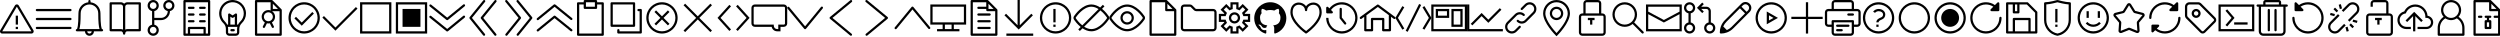
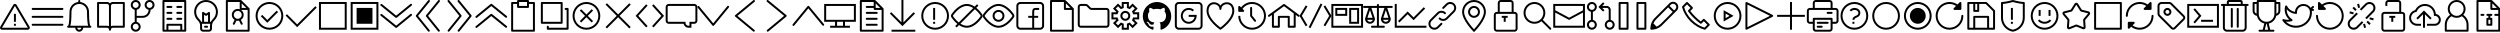
<svg xmlns="http://www.w3.org/2000/svg">
  <view id="alert" viewBox="0 0 80 80">
</view>
  <g transform="translate(0,0)">
    <path d="M74.618 67.553L41.9 12.266a4.891 4.891 0 00-4.245-2.421 4.891 4.891 0 00-4.246 2.42L.691 67.555a4.88 4.88 0 00-.04 4.956A4.88 4.88 0 004.937 75h65.435a4.88 4.88 0 004.286-2.49 4.882 4.882 0 00-.04-4.957zM37.714 14.81h-.007l-2.146-1.27 2.153 1.27zM5.054 70l32.601-55.09L70.255 70H5.055zm30.101-35h5v20h-5V35zm0 25h5v5h-5v-5z" />
  </g>
  <view id="bars" viewBox="80 0 80 80">
</view>
  <g transform="translate(80,0)">
    <path d="M77.5 25h-75a2.5 2.5 0 110-5h75a2.5 2.5 0 110 5zM80 42.5a2.5 2.5 0 00-2.5-2.5h-75a2.5 2.5 0 100 5h75a2.5 2.5 0 002.5-2.5zm0 20a2.5 2.5 0 00-2.5-2.5h-75a2.5 2.5 0 100 5h75a2.5 2.5 0 002.5-2.5z" />
  </g>
  <view id="bell" viewBox="160 0 80 80">
</view>
  <g transform="translate(160,0)">
    <path d="M68.063 65h-.124c-.72-1.014-3.284-6.647-3.338-35.457-.024-12.69-9.73-23.16-22.101-24.417V2.5a2.5 2.5 0 10-5 0v2.626C25.128 6.382 15.423 16.853 15.399 29.543 15.345 58.353 12.782 63.986 12.06 65h-.124a2.5 2.5 0 000 5H30c0 5.514 4.486 10 10 10s10-4.486 10-10h18.063a2.5 2.5 0 000-5zM40 75c-2.757 0-5-2.243-5-5h10c0 2.757-2.243 5-5 5zM17.473 65c1.69-5.1 2.888-15.283 2.926-35.447C20.419 18.77 29.213 10 40 10s19.58 8.771 19.601 19.553C59.64 49.717 60.837 59.899 62.527 65H17.473z" />
  </g>
  <view id="book" viewBox="240 0 80 80">
</view>
  <g transform="translate(240,0)">
    <path d="M72.5 5H45c-2.988 0-5.666 1.324-7.5 3.408C35.666 6.324 32.988 5 30 5H7.5A2.5 2.5 0 005 7.5v60A2.5 2.5 0 007.5 70H30c4.562 0 4.98 3.834 5 5.016v.012c.001.098.02.19.032.286.009.069.009.14.023.207.02.092.054.177.083.265.023.067.037.137.065.201.033.077.08.147.12.22.038.067.068.138.112.202.041.06.094.112.14.17.055.065.104.136.165.196.046.045.1.08.149.122.072.062.141.128.22.18.053.036.113.06.168.091.084.048.165.1.255.138.077.032.16.05.24.074.076.023.148.054.227.07a2.51 2.51 0 001.004 0c.047-.01.09-.03.136-.043.113-.03.227-.058.333-.103.05-.021.093-.052.141-.076.096-.049.194-.094.283-.154.055-.037.103-.086.155-.127.072-.058.148-.111.214-.177.054-.053.096-.116.145-.175.054-.064.113-.124.16-.193.044-.065.075-.137.112-.206.04-.072.086-.141.119-.218.031-.073.048-.153.072-.23.025-.079.057-.155.074-.237.016-.076.017-.157.025-.235.01-.087.027-.171.028-.26.02-1.182.437-5.016 5-5.016h27.5a2.5 2.5 0 002.5-2.5v-60A2.5 2.5 0 0072.5 5zM30 65H10V10h20c2.757 0 5 2.243 5 5v51.173C33.653 65.444 32.001 65 30 65zm40 0H45c-2.001 0-3.653.444-5 1.173V15c0-2.757 2.243-5 5-5h25v55z" />
  </g>
  <view id="branch" viewBox="320 0 80 80">
</view>
  <g transform="translate(320,0)">
    <path d="M70 12.5C70 5.607 64.393 0 57.5 0S45 5.607 45 12.5c0 6.037 4.301 11.087 10 12.248V25c0 8.271-6.729 15-15 15H25V24.748c5.699-1.161 10-6.211 10-12.248C35 5.607 29.393 0 22.5 0S10 5.607 10 12.5c0 6.037 4.301 11.087 10 12.248v30.504c-5.699 1.161-10 6.211-10 12.248C10 74.393 15.607 80 22.5 80S35 74.393 35 67.5c0-6.037-4.301-11.087-10-12.248V45h15c11.028 0 20-8.972 20-20v-.252c5.699-1.161 10-6.211 10-12.248zm-55 0C15 8.364 18.364 5 22.5 5S30 8.364 30 12.5 26.636 20 22.5 20 15 16.636 15 12.5zm15 55c0 4.136-3.364 7.5-7.5 7.5S15 71.636 15 67.5s3.364-7.5 7.5-7.5 7.5 3.364 7.5 7.5zM57.5 20c-4.136 0-7.5-3.364-7.5-7.5S53.364 5 57.5 5 65 8.364 65 12.5 61.636 20 57.5 20z" />
  </g>
  <view id="building" viewBox="400 0 80 80">
</view>
  <g transform="translate(400,0)">
    <path d="M67.5 0h-55A2.5 2.5 0 0010 2.5v75a2.5 2.5 0 002.5 2.5h55a2.5 2.5 0 002.5-2.5v-75A2.5 2.5 0 0067.5 0zM25 75V65h30v10H25zm40 0h-5V62.5a2.5 2.5 0 00-2.5-2.5h-35a2.5 2.5 0 00-2.5 2.5V75h-5V5h50v70zM45 47.5a2.5 2.5 0 012.5-2.5h10a2.5 2.5 0 110 5h-10a2.5 2.5 0 01-2.5-2.5zm-25 0a2.5 2.5 0 012.5-2.5h10a2.5 2.5 0 110 5h-10a2.5 2.5 0 01-2.5-2.5zm25-15a2.5 2.5 0 012.5-2.5h10a2.5 2.5 0 110 5h-10a2.5 2.5 0 01-2.5-2.5zm-25 0a2.5 2.5 0 012.5-2.5h10a2.5 2.5 0 110 5h-10a2.5 2.5 0 01-2.5-2.5zm25-15a2.5 2.5 0 012.5-2.5h10a2.5 2.5 0 110 5h-10a2.5 2.5 0 01-2.5-2.5zm-25 0a2.5 2.5 0 012.5-2.5h10a2.5 2.5 0 110 5h-10a2.5 2.5 0 01-2.5-2.5z" />
  </g>
  <view id="bulb" viewBox="480 0 80 80">
</view>
  <g transform="translate(480,0)">
    <path d="M60.006 7.645C53.659 1.963 45.13-.761 36.586.189 22.569 1.74 11.444 13.071 10.135 27.132c-.862 9.246 2.482 18.206 9.173 24.58C22.979 55.21 25 59.757 25 64.515V72.5c0 4.136 3.364 7.5 7.5 7.5h15c4.136 0 7.5-3.364 7.5-7.5v-7.522c0-5.006 2.049-9.817 5.621-13.198C66.67 46.056 70 38.32 70 30c0-8.52-3.643-16.668-9.994-22.355zM50 72.5c0 1.379-1.121 2.5-2.5 2.5h-15a2.502 2.502 0 01-2.5-2.5v-7.986c0-1.53-.16-3.04-.472-4.514h21.014A23.363 23.363 0 0050 64.978V72.5zM45 55H35V37.17l3.613 2.41c.84.56 1.934.56 2.774 0L45 37.17V55zm12.184-6.85A22.839 22.839 0 0052.242 55H50V32.5a2.5 2.5 0 00-3.887-2.08L40 34.495l-6.113-4.075A2.5 2.5 0 0030 32.5V55h-2.186c-1.215-2.524-2.912-4.863-5.058-6.907-5.576-5.314-8.361-12.784-7.644-20.498C16.203 15.887 25.466 6.45 37.138 5.158c.97-.107 1.936-.16 2.893-.16 6.171 0 11.994 2.212 16.64 6.371A25.043 25.043 0 0165 30c0 6.933-2.775 13.379-7.816 18.15zM45 67.5a2.5 2.5 0 01-2.5 2.5h-5a2.5 2.5 0 110-5h5a2.5 2.5 0 012.5 2.5z" />
  </g>
  <view id="certificate" viewBox="560 0 80 80">
</view>
  <g transform="translate(560,0)">
    <path d="M69.735 21.404a2.451 2.451 0 00-.075-.142 2.485 2.485 0 00-.392-.53l-20-20a2.48 2.48 0 00-.53-.392 2.488 2.488 0 00-.747-.292h-.007A2.498 2.498 0 0047.5 0h-35A2.5 2.5 0 0010 2.5v75a2.5 2.5 0 002.5 2.5h55a2.5 2.5 0 002.5-2.5v-55c0-.385-.098-.756-.265-1.096zM40 47.5c-5.514 0-10-4.486-10-10s4.486-10 10-10 10 4.486 10 10-4.486 10-10 10zM50 8.536l5.732 5.732L61.464 20H50V8.536zM15 75V5h30v17.5c0 .334.068.652.187.944-1.619-.6-3.362-.944-5.187-.944-8.271 0-15 6.729-15 15 0 5.368 2.843 10.072 7.093 12.723l-4.33 8.659a2.5 2.5 0 004.473 2.236l4.494-8.988c1.054.236 2.146.37 3.27.37s2.216-.134 3.27-.37l4.494 8.988a2.5 2.5 0 004.472-2.236l-4.33-8.659C52.158 47.572 55 42.868 55 37.5c0-5.214-2.677-9.811-6.726-12.5H65v50H15z" />
  </g>
  <view id="check-circle" viewBox="640 0 80 80">
</view>
  <g transform="translate(640,0)">
    <path d="M61.768 30.365L34.634 57.5 18.232 41.097l3.536-3.535 12.866 12.866L58.232 26.83l3.536 3.535zM75 40c0 19.299-15.701 35-35 35S5 59.299 5 40 20.701 5 40 5s35 15.701 35 35zm-5 0c0-16.542-13.458-30-30-30S10 23.458 10 40s13.458 30 30 30 30-13.458 30-30z" />
  </g>
  <view id="check" viewBox="720 0 80 80">
</view>
  <g transform="translate(720,0)">
    <path d="M29.94 68.597L.731 39.389l3.536-3.535 25.671 25.671 45.793-45.793 3.536 3.536z" />
  </g>
  <view id="checkbox-off" viewBox="800 0 80 80">
</view>
  <g transform="translate(800,0)">
    <path d="M75 75H5V5h70v70zm-65-5h60V10H10v60z" />
  </g>
  <view id="checkbox-on" viewBox="880 0 80 80">
</view>
  <g transform="translate(880,0)">
    <path d="M5 5v70h70V5H5zm65 65H10V10h60v60zM60 60H20V20h40v40z" />
  </g>
  <view id="chevron-down" viewBox="960 0 80 80">
</view>
  <g transform="translate(960,0)">
    <path d="M-.152 12.354A2.5 2.5 0 013.92 10.41l35.905 29.02 35.944-29.322a2.499 2.499 0 113.16 3.874L41.411 44.588a2.499 2.499 0 01-3.151.007L.777 14.3a2.495 2.495 0 01-.929-1.945zm.929 27.248L38.26 69.898c.92.744 2.235.74 3.151-.007l37.517-30.606a2.499 2.499 0 10-3.16-3.874L39.824 64.734 3.92 35.714a2.5 2.5 0 10-3.143 3.888z" />
  </g>
  <view id="chevron-left" viewBox="1040 0 80 80">
</view>
  <g transform="translate(1040,0)">
    <path d="M65.549 79.071L35.253 41.588a2.499 2.499 0 01.007-3.151L65.866.92a2.499 2.499 0 113.874 3.16L40.417 40.024l29.02 35.905a2.5 2.5 0 11-3.888 3.142zM42.192 80a2.5 2.5 0 001.943-4.071l-29.02-35.905L44.437 4.08A2.499 2.499 0 1040.563.92L9.957 38.437a2.499 2.499 0 00-.007 3.151l30.297 37.483a2.495 2.495 0 001.945.929z" />
  </g>
  <view id="chevron-right" viewBox="1120 0 80 80">
</view>
  <g transform="translate(1120,0)">
    <path d="M12.203 80a2.5 2.5 0 01-1.943-4.071l29.02-35.905L9.958 4.08A2.499 2.499 0 1113.832.92l30.605 37.517c.748.917.751 2.231.007 3.151L14.148 79.071a2.495 2.495 0 01-1.945.929zm27.248-.929l30.296-37.483c.744-.92.74-2.234-.007-3.151L39.134.92a2.499 2.499 0 10-3.874 3.16l29.323 35.944L35.562 75.93a2.5 2.5 0 103.889 3.142z" />
  </g>
  <view id="chevron-up" viewBox="1200 0 80 80">
</view>
  <g transform="translate(1200,0)">
    <path d="M79.849 67.646a2.5 2.5 0 01-4.071 1.943l-35.905-29.02L3.93 69.89a2.499 2.499 0 11-3.16-3.874L38.286 35.41a2.499 2.499 0 013.151-.007L78.92 65.7c.612.494.929 1.217.929 1.946zm-.929-27.248L41.437 10.1a2.499 2.499 0 00-3.151.007L.769 40.714a2.499 2.499 0 103.16 3.874l35.944-29.322 35.905 29.02a2.5 2.5 0 103.142-3.888z" />
  </g>
  <view id="clipboard" viewBox="1280 0 80 80">
</view>
  <g transform="translate(1280,0)">
    <path d="M67.5 5H55V2.5A2.5 2.5 0 0052.5 0h-25A2.5 2.5 0 0025 2.5V5H12.5A2.5 2.5 0 0010 7.5v70a2.5 2.5 0 002.5 2.5h55a2.5 2.5 0 002.5-2.5v-70A2.5 2.5 0 0067.5 5zM30 5h20v10H30V5zm35 70H15V10h10v7.5a2.5 2.5 0 002.5 2.5h25a2.5 2.5 0 002.5-2.5V10h10v65z" />
  </g>
  <view id="clone" viewBox="1360 0 80 80">
</view>
  <g transform="translate(1360,0)">
    <path d="M60 57.5v-50A2.5 2.5 0 0057.5 5h-50A2.5 2.5 0 005 7.5v50A2.5 2.5 0 007.5 60h50a2.5 2.5 0 002.5-2.5zM55 55H10V10h45v45zm20-32.5v50a2.5 2.5 0 01-2.5 2.5h-50a2.5 2.5 0 01-2.5-2.5v-5a2.5 2.5 0 115 0V70h45V25h-2.5a2.5 2.5 0 110-5h5a2.5 2.5 0 012.5 2.5z" />
  </g>
  <view id="close-circle" viewBox="1440 0 80 80">
</view>
  <g transform="translate(1440,0)">
    <path d="M56.768 26.768L43.535 40l13.233 13.232-3.536 3.536L40 43.535 26.768 56.768l-3.536-3.536L36.465 40 23.232 26.768l3.536-3.536L40 36.465l13.232-13.233 3.536 3.536zM75 40c0 19.299-15.701 35-35 35S5 59.299 5 40 20.701 5 40 5s35 15.701 35 35zm-5 0c0-16.542-13.458-30-30-30S10 23.458 10 40s13.458 30 30 30 30-13.458 30-30z" />
  </g>
  <view id="close" viewBox="1520 0 80 80">
</view>
  <g transform="translate(1520,0)">
    <path d="M71.768 11.768l-3.536-3.536L40 36.465 11.768 8.232l-3.536 3.536L36.465 40 8.232 68.232l3.536 3.536L40 43.535l28.232 28.233 3.536-3.536L43.535 40z" />
  </g>
  <view id="code" viewBox="1600 0 80 80">
</view>
  <g transform="translate(1600,0)">
    <path d="M30.65 69.182L4.122 40 30.65 10.818l3.7 3.364L10.878 40 34.35 65.818l-3.7 3.364zM75.878 40L49.35 10.818l-3.7 3.364L69.122 40 45.65 65.818l3.7 3.364L75.878 40z" />
  </g>
  <view id="comment" viewBox="1680 0 80 80">
</view>
  <g transform="translate(1680,0)">
    <path d="M65 70h-7.5c-6.037 0-11.087-4.302-12.249-10H7.5C3.364 60 0 56.636 0 52.5v-35C0 13.364 3.364 10 7.5 10h65c4.136 0 7.5 3.364 7.5 7.5v35c0 4.136-3.364 7.5-7.5 7.5H65v10zM7.5 15A2.503 2.503 0 005 17.5v35C5 53.879 6.122 55 7.5 55H50v2.5c0 4.136 3.364 7.5 7.5 7.5H60V55h12.5c1.378 0 2.5-1.121 2.5-2.5v-35c0-1.379-1.122-2.5-2.5-2.5h-65z" />
  </g>
  <view id="dart-down" viewBox="1760 0 80 80">
</view>
  <g transform="translate(1760,0)">
    <path d="M0 17.508a2.5 2.5 0 014.426-1.595l35.551 42.962L75.57 15.609a2.5 2.5 0 013.862 3.177L41.914 64.39a2.5 2.5 0 01-3.857.005L.574 19.1A2.49 2.49 0 010 17.508z" />
  </g>
  <view id="dart-left" viewBox="1840 0 80 80">
</view>
  <g transform="translate(1840,0)">
    <path d="M62.492 80a2.5 2.5 0 001.595-4.426L21.126 40.023 64.39 4.43A2.5 2.5 0 0061.214.569L15.61 38.086a2.5 2.5 0 00-.005 3.857L60.9 79.426a2.49 2.49 0 001.592.574z" />
  </g>
  <view id="dart-right" viewBox="1920 0 80 80">
</view>
  <g transform="translate(1920,0)">
    <path d="M17.508 80a2.5 2.5 0 01-1.595-4.426l42.962-35.551L15.609 4.43A2.5 2.5 0 0118.786.569L64.39 38.086a2.5 2.5 0 01.005 3.857L19.1 79.426a2.49 2.49 0 01-1.592.574z" />
  </g>
  <view id="dart-up" viewBox="2000 0 80 80">
</view>
  <g transform="translate(2000,0)">
    <path d="M80 62.492a2.5 2.5 0 01-4.426 1.595L40.023 21.126 4.43 64.39a2.5 2.5 0 01-3.862-3.177L38.086 15.61a2.5 2.5 0 013.857-.005L79.426 60.9A2.49 2.49 0 0180 62.492z" />
  </g>
  <view id="desktop" viewBox="2080 0 80 80">
</view>
  <g transform="translate(2080,0)">
    <path d="M80 55V10H0v45h27.5v10H15v5h50v-5H52.5V55H80zM5 50V15h70v35H5zm42.5 15h-15V55h15v10z" />
  </g>
  <view id="doc" viewBox="2160 0 80 80">
</view>
  <g transform="translate(2160,0)">
    <path d="M69.735 21.404a2.451 2.451 0 00-.075-.142 2.485 2.485 0 00-.392-.53l-20-20a2.485 2.485 0 00-.528-.39 2.493 2.493 0 00-.75-.293h-.003A2.496 2.496 0 0047.5 0h-35A2.5 2.5 0 0010 2.5v75a2.5 2.5 0 002.5 2.5h55a2.5 2.5 0 002.5-2.5v-55c0-.385-.098-.756-.265-1.096zM61.465 20H50V8.535L61.465 20zM15 75V5h30v10H27.5a2.5 2.5 0 100 5H45v2.5a2.5 2.5 0 002.5 2.5H65v50H15zm40-42.5a2.5 2.5 0 01-2.5 2.5h-25a2.5 2.5 0 110-5h25a2.5 2.5 0 012.5 2.5zm0 15a2.5 2.5 0 01-2.5 2.5h-25a2.5 2.5 0 110-5h25a2.5 2.5 0 012.5 2.5zm0 15a2.5 2.5 0 01-2.5 2.5h-25a2.5 2.5 0 110-5h25a2.5 2.5 0 012.5 2.5z" />
  </g>
  <view id="download" viewBox="2240 0 80 80">
</view>
  <g transform="translate(2240,0)">
    <path d="M70 75v5H10v-5h60zm-.732-40.732l-3.536-3.536L40 56.464V0h-5v56.464L9.268 30.732l-3.536 3.536L37.5 66.036l31.768-31.768z" />
  </g>
  <view id="exclamation-circle" viewBox="2320 0 80 80">
</view>
  <g transform="translate(2320,0)">
    <path d="M40 75C20.701 75 5 59.299 5 40S20.701 5 40 5s35 15.701 35 35-15.701 35-35 35zm0-65c-16.542 0-30 13.458-30 30s13.458 30 30 30 30-13.458 30-30-13.458-30-30-30zm0 10h-5v30h5V20zm0 35h-5v5h5v-5z" />
  </g>
  <view id="eye-slash" viewBox="2400 0 80 80">
</view>
  <g transform="translate(2400,0)">
    <path d="M78.81 36.104c-1.608-2.39-7.051-10.012-14.971-16.407l5.429-5.43-3.536-3.535-5.962 5.963C54.034 12.853 47.32 10 40 10 19.775 10 4.122 31.746 1.19 36.104a6.95 6.95 0 000 7.792c1.608 2.39 7.051 10.012 14.971 16.407l-5.429 5.43 3.536 3.535 5.962-5.963C25.966 67.147 32.68 70 40 70c20.225 0 35.878-21.746 38.81-26.104a6.95 6.95 0 000-7.792zm-73.472 5a1.967 1.967 0 010-2.208C6.983 36.45 21.935 15 40 15c5.817 0 11.307 2.23 16.138 5.327L19.744 56.72C11.773 50.396 6.296 42.529 5.338 41.104zm69.324 0C73.017 43.55 58.065 65 40 65c-5.817 0-11.307-2.23-16.138-5.327L60.256 23.28c7.971 6.325 13.448 14.192 14.406 15.617.452.67.452 1.537 0 2.208z" />
  </g>
  <view id="eye" viewBox="2480 0 80 80">
</view>
  <g transform="translate(2480,0)">
    <path d="M40 10C19.775 10 4.122 31.746 1.19 36.104a6.95 6.95 0 000 7.792C4.121 48.254 19.774 70 40 70s35.878-21.746 38.81-26.104a6.95 6.95 0 000-7.792C75.879 31.746 60.226 10 40 10zm34.662 31.104C73.017 43.55 58.065 65 40 65S6.983 43.55 5.338 41.104a1.967 1.967 0 010-2.208C6.983 36.45 21.935 15 40 15s33.017 21.45 34.662 23.896c.452.67.452 1.537 0 2.208zM40 25c-8.271 0-15 6.729-15 15s6.729 15 15 15 15-6.729 15-15-6.729-15-15-15zm0 25c-5.514 0-10-4.486-10-10s4.486-10 10-10 10 4.486 10 10-4.486 10-10 10z" />
  </g>
-   <view id="file" viewBox="2560 0 80 80">
+   <view id="fb" viewBox="2560 0 80 80">
</view>
  <g transform="translate(2560,0)">
+     <path d="M65 5H15C9.486 5 5 9.486 5 15v50c0 5.514 4.486 10 10 10h50c5.514 0 10-4.486 10-10V15c0-5.514-4.486-10-10-10zm5 60c0 2.757-2.243 5-5 5H50V45h10v-5H50v-9.907C50 25 50.978 25 55.093 25H62.5v-5h-7.407C51.073 20 45 20 45 30.093V40H35v5h10v25H15c-2.757 0-5-2.243-5-5V15c0-2.757 2.243-5 5-5h50c2.757 0 5 2.243 5 5v50z" />
+   </g>
+   <view id="file" viewBox="2640 0 80 80">
+ </view>
+   <g transform="translate(2640,0)">
    <path d="M69.952 22.018v-.007a2.487 2.487 0 00-.292-.749 2.48 2.48 0 00-.392-.53l-20-20a2.48 2.48 0 00-.533-.393A2.489 2.489 0 0047.5 0h-35A2.5 2.5 0 0010 2.5v75a2.5 2.5 0 002.5 2.5h55a2.5 2.5 0 002.5-2.5v-55a2.5 2.5 0 00-.048-.482zM61.464 20H50V8.536L61.464 20zM15 75V5h30v17.5a2.5 2.5 0 002.5 2.5H65v50H15z" />
  </g>
-   <view id="folder" viewBox="2640 0 80 80">
- </view>
-   <g transform="translate(2640,0)">
+   <view id="folder" viewBox="2720 0 80 80">
+ </view>
+   <g transform="translate(2720,0)">
    <path d="M72.5 20H34.571c-.668 0-1.296-.26-1.768-.732l-7.071-7.071A7.45 7.45 0 0020.429 10H7.5C3.364 10 0 13.364 0 17.5v45C0 66.636 3.364 70 7.5 70h65c4.136 0 7.5-3.364 7.5-7.5v-35c0-4.136-3.364-7.5-7.5-7.5zM75 62.5c0 1.378-1.122 2.5-2.5 2.5h-65A2.503 2.503 0 015 62.5v-45C5 16.122 6.122 15 7.5 15h12.93a2.52 2.52 0 011.767.732l7.071 7.071A7.45 7.45 0 0034.571 25H72.5c1.378 0 2.5 1.122 2.5 2.5v35z" />
  </g>
-   <view id="gear" viewBox="2720 0 80 80">
- </view>
-   <g transform="translate(2720,0)">
+   <view id="gear" viewBox="2800 0 80 80">
+ </view>
+   <g transform="translate(2800,0)">
    <path d="M49 75H31V63.326c-.38-.147-.758-.303-1.13-.468l-8.255 8.255L8.887 58.385l8.255-8.255c-.165-.372-.321-.75-.468-1.13H5V31h11.674c.147-.38.303-.758.468-1.13l-8.255-8.255L21.615 8.887l8.255 8.255c.372-.165.75-.321 1.13-.468V5h18v11.674c.38.147.758.303 1.13.468l8.255-8.255 12.728 12.728-8.255 8.255c.165.372.321.75.468 1.13H75v18H63.326c-.147.38-.303.758-.468 1.13l8.255 8.255-12.728 12.728-8.255-8.255c-.372.165-.75.321-1.13.468V75zm-13-5h8V59.685l1.779-.536a19.905 19.905 0 003.674-1.522l1.637-.88 7.295 7.295 5.657-5.657-7.295-7.295.88-1.637a19.905 19.905 0 001.522-3.674L59.685 44H70v-8H59.685l-.536-1.779a19.905 19.905 0 00-1.522-3.674l-.88-1.637 7.295-7.295-5.657-5.657-7.295 7.294-1.637-.88a19.937 19.937 0 00-3.674-1.52L44 20.314V10h-8v10.315l-1.779.536c-1.274.384-2.51.896-3.674 1.522l-1.637.88-7.295-7.295-5.657 5.657 7.295 7.295-.88 1.637a19.905 19.905 0 00-1.522 3.674L20.315 36H10v8h10.315l.536 1.779c.384 1.274.896 2.51 1.522 3.674l.88 1.637-7.295 7.295 5.657 5.657 7.295-7.295 1.637.88c1.163.626 2.4 1.138 3.674 1.522l1.779.536V70zm4-17.5c-6.893 0-12.5-5.607-12.5-12.5S33.107 27.5 40 27.5 52.5 33.107 52.5 40 46.893 52.5 40 52.5zm0-20c-4.136 0-7.5 3.364-7.5 7.5s3.364 7.5 7.5 7.5 7.5-3.364 7.5-7.5-3.364-7.5-7.5-7.5z" />
  </g>
-   <view id="github" viewBox="2800 0 80 80">
- </view>
-   <g transform="translate(2800,0)">
+   <view id="github" viewBox="2880 0 80 80">
+ </view>
+   <g transform="translate(2880,0)">
    <path d="M40 5C20.172 5 4.111 21.07 4.111 40.889c0 15.86 10.282 29.309 24.54 34.049 1.794.338 2.452-.772 2.452-1.726 0-.852-.03-3.11-.045-6.1-9.983 2.165-12.089-4.816-12.089-4.816-1.633-4.142-3.992-5.248-3.992-5.248-3.251-2.226.25-2.18.25-2.18 3.605.25 5.498 3.696 5.498 3.696 3.2 5.488 8.4 3.903 10.452 2.985.323-2.321 1.248-3.903 2.273-4.8-7.97-.898-16.347-3.984-16.347-17.736 0-3.917 1.39-7.117 3.694-9.63-.404-.906-1.615-4.555.314-9.498 0 0 3.005-.963 9.869 3.678 2.871-.798 5.922-1.193 8.972-1.21 3.05.017 6.101.412 8.972 1.21 6.82-4.641 9.825-3.678 9.825-3.678 1.929 4.943.718 8.592.359 9.498 2.288 2.513 3.678 5.713 3.678 9.63 0 13.788-8.389 16.823-16.374 17.706 1.256 1.076 2.423 3.277 2.423 6.639 0 4.803-.045 8.661-.045 9.827 0 .943.628 2.064 2.467 1.705C65.615 70.183 75.89 56.725 75.89 40.89 75.889 21.069 59.819 5 40 5" />
  </g>
-   <view id="heart" viewBox="2880 0 80 80">
- </view>
-   <g transform="translate(2880,0)">
+   <view id="google" viewBox="2960 0 80 80">
+ </view>
+   <g transform="translate(2960,0)">
+     <path d="M40 37.5h20V40c0 11.028-8.972 20-20 20s-20-8.972-20-20 8.972-20 20-20c4.93 0 9.667 1.81 13.336 5.096l-3.335 3.724A14.97 14.97 0 0040 25c-8.271 0-15 6.729-15 15s6.729 15 15 15c7.42 0 13.598-5.415 14.792-12.5H40v-5zM75 15v50c0 5.514-4.486 10-10 10H15C9.486 75 5 70.514 5 65V15C5 9.486 9.486 5 15 5h50c5.514 0 10 4.486 10 10zm-5 0c0-2.757-2.243-5-5-5H15c-2.757 0-5 2.243-5 5v50c0 2.757 2.243 5 5 5h50c2.757 0 5-2.243 5-5V15z" />
+   </g>
+   <view id="heart" viewBox="3040 0 80 80">
+ </view>
+   <g transform="translate(3040,0)">
    <path d="M40 75c-.497 0-.995-.148-1.423-.444C37.207 73.606 5 51.039 5 27.5 5 11.354 15.1 5.625 23.75 5.625c6.219 0 12.777 3.069 16.25 8.392 3.473-5.323 10.031-8.392 16.25-8.392C64.9 5.625 75 11.354 75 27.5c0 23.54-32.206 46.106-33.577 47.056A2.496 2.496 0 0140 75zM23.75 10.625C17.103 10.625 10 15.058 10 27.5c0 18.323 23.861 37.324 30 41.908 6.139-4.584 30-23.585 30-41.908 0-5.638-1.51-10.167-4.368-13.099-2.374-2.435-5.706-3.776-9.382-3.776-6.612 0-13.75 4.54-13.75 11.875a2.5 2.5 0 11-5 0c0-7.335-7.138-11.875-13.75-11.875z" />
  </g>
-   <view id="history" viewBox="2960 0 80 80">
- </view>
-   <g transform="translate(2960,0)">
+   <view id="history" viewBox="3120 0 80 80">
+ </view>
+   <g transform="translate(3120,0)">
    <path d="M75 40c0 19.299-15.701 35-35 35S5 59.3 5 40h5c0 16.542 13.458 30 30 30s30-13.458 30-30-13.458-30-30-30a29.905 29.905 0 00-24.195 12.27l3.463 3.462A2.498 2.498 0 0117.5 30h-10A2.5 2.5 0 015 27.5v-10a2.5 2.5 0 014.268-1.768l2.971 2.972A34.878 34.878 0 0140 5c19.299 0 35 15.701 35 35zM37.5 17.5A2.5 2.5 0 0035 20v20c0 .033.008.063.01.096.003.09.013.177.027.267a2.5 2.5 0 00.04.226c.02.08.046.157.073.235.028.078.056.156.09.23.033.069.07.134.11.2.045.079.092.155.146.228.02.026.032.054.052.08l10 12.5c.494.617 1.22.938 1.953.938a2.5 2.5 0 001.95-4.062l-9.451-11.815V20a2.5 2.5 0 00-2.5-2.5z" />
  </g>
-   <view id="home" viewBox="3040 0 80 80">
- </view>
-   <g transform="translate(3040,0)">
+   <view id="home" viewBox="3200 0 80 80">
+ </view>
+   <g transform="translate(3200,0)">
    <path d="M78.991 37.994l-37-27.5a2.499 2.499 0 00-2.957-.02l-38 27.5a2.5 2.5 0 002.932 4.051L10 37.66V67.5a2.5 2.5 0 002.5 2.5h15a2.5 2.5 0 002.5-2.5V45h20v22.5a2.5 2.5 0 002.5 2.5h15a2.5 2.5 0 002.5-2.5V37.54l6.009 4.466a2.5 2.5 0 102.982-4.013zM65 35v30H55V42.5a2.5 2.5 0 00-2.5-2.5h-25a2.5 2.5 0 00-2.5 2.5V65H15V35c0-.299-.061-.58-.157-.846L40.48 15.6l24.738 18.386c-.138.31-.218.652-.218 1.014z" />
  </g>
-   <view id="html" viewBox="3120 0 80 80">
- </view>
-   <g transform="translate(3120,0)">
+   <view id="html" viewBox="3280 0 80 80">
+ </view>
+   <g transform="translate(3280,0)">
    <path d="M19.644 16.286L5.415 40l14.229 23.714-4.288 2.572L-.415 40l15.771-26.286 4.288 2.572zm40.712 0L74.585 40 60.356 63.714l4.288 2.572L80.415 40 64.644 13.714l-4.288 2.572zM22.764 68.882l4.472 2.236 30-60-4.472-2.236-30 60z" />
  </g>
-   <view id="kanban" viewBox="3200 0 80 80">
- </view>
-   <g transform="translate(3200,0)">
+   <view id="kanban" viewBox="3360 0 80 80">
+ </view>
+   <g transform="translate(3360,0)">
    <path d="M0 10v60h80V10H0zm75 55H5V15h70v50zM40 20H10v20h30V20zm-5 15H15V25h20v10zm35-15H45v40h25V20zm-5 35H50V25h15v30z" />
  </g>
-   <view id="line-chart" viewBox="3280 0 80 80">
- </view>
-   <g transform="translate(3280,0)">
+   <view id="legal" viewBox="3440 0 80 80">
+ </view>
+   <g transform="translate(3440,0)">
+     <path d="M72.5 15H40v-2.5a2.5 2.5 0 10-5 0V15H2.5a2.5 2.5 0 100 5h11.53L5.129 46.709c-.012.037-.013.076-.023.114a2.469 2.469 0 00-.072.348c-.01.071-.018.142-.021.213-.002.04-.012.076-.012.116C5 54.393 10.607 60 17.5 60S30 54.393 30 47.5c0-.04-.01-.077-.012-.116a2.476 2.476 0 00-.021-.213 2.472 2.472 0 00-.072-.348c-.01-.038-.01-.077-.023-.114L20.97 20H35v45H22.5a2.5 2.5 0 100 5h30a2.5 2.5 0 100-5H40V20h14.03l-8.902 26.709c-.012.037-.013.076-.023.114a2.469 2.469 0 00-.072.348c-.01.071-.018.142-.021.213-.002.04-.012.076-.012.116C45 54.393 50.607 60 57.5 60S70 54.393 70 47.5c0-.04-.01-.077-.012-.116a2.476 2.476 0 00-.021-.213 2.472 2.472 0 00-.072-.348c-.01-.038-.01-.077-.023-.114L60.97 20H72.5a2.5 2.5 0 100-5zm-55 40c-3.258 0-6.03-2.092-7.063-5h14.126c-1.033 2.908-3.805 5-7.063 5zm-6.531-10L17.5 25.405 24.031 45H10.97zM57.5 55c-3.258 0-6.03-2.092-7.063-5h14.126c-1.033 2.908-3.805 5-7.063 5zm-6.531-10L57.5 25.405 64.031 45H50.97z" />
+   </g>
+   <view id="line-chart" viewBox="3520 0 80 80">
+ </view>
+   <g transform="translate(3520,0)">
    <path d="M80 65v5H0V10h5v55h75zM32.5 36.036l15 15 29.268-29.268-3.536-3.536L47.5 43.964l-15-15L8.232 53.232l3.536 3.536L32.5 36.036z" />
  </g>
-   <view id="link" viewBox="3360 0 80 80">
- </view>
-   <g transform="translate(3360,0)">
+   <view id="link" viewBox="3600 0 80 80">
+ </view>
+   <g transform="translate(3600,0)">
    <path d="M42.217 52.826A14.944 14.944 0 0131.58 48.42a2.5 2.5 0 113.535-3.535c1.897 1.897 4.42 2.941 7.102 2.941s5.205-1.044 7.102-2.941l17.74-17.74C68.955 25.25 70 22.727 70 20.044s-1.045-5.205-2.941-7.102C65.162 11.044 62.639 10 59.957 10s-5.206 1.044-7.103 2.941l-8.826 8.827a2.5 2.5 0 11-3.535-3.536l8.826-8.826C52.161 6.565 55.938 5 59.957 5s7.795 1.565 10.637 4.406S75 16.025 75 20.043s-1.565 7.796-4.406 10.638L52.854 48.42a14.944 14.944 0 01-10.637 4.406zM30.681 70.594l8.826-8.826a2.5 2.5 0 10-3.535-3.536l-8.826 8.827C25.249 68.956 22.726 70 20.043 70s-5.205-1.044-7.102-2.941C11.045 65.162 10 62.639 10 59.957s1.045-5.206 2.941-7.103l17.74-17.739c1.897-1.897 4.42-2.941 7.102-2.941s5.205 1.044 7.102 2.941a2.5 2.5 0 103.535-3.535c-2.841-2.841-6.619-4.406-10.637-4.406s-7.796 1.565-10.637 4.406L9.406 49.32C6.565 52.16 5 55.937 5 59.956s1.565 7.795 4.406 10.637S16.025 75 20.043 75s7.796-1.565 10.638-4.406z" />
  </g>
-   <view id="location" viewBox="3440 0 80 80">
- </view>
-   <g transform="translate(3440,0)">
+   <view id="location" viewBox="3680 0 80 80">
+ </view>
+   <g transform="translate(3680,0)">
    <path d="M40 0C23.458 0 10 13.458 10 30c0 20.797 27.08 48.115 28.232 49.268L40 81.035l1.768-1.767C42.92 78.115 70 50.797 70 30 70 13.458 56.542 0 40 0zm-.001 73.884C34.027 67.494 15 45.886 15 30 15 16.215 26.215 5 40 5s25 11.215 25 25c0 15.871-19.03 37.492-25.001 43.884zM40 15c-8.271 0-15 6.729-15 15s6.729 15 15 15 15-6.729 15-15-6.729-15-15-15zm0 25c-5.514 0-10-4.486-10-10s4.486-10 10-10 10 4.486 10 10-4.486 10-10 10z" />
  </g>
-   <view id="lock" viewBox="3520 0 80 80">
- </view>
-   <g transform="translate(3520,0)">
+   <view id="lock" viewBox="3760 0 80 80">
+ </view>
+   <g transform="translate(3760,0)">
    <path d="M62.5 30H60V7.5C60 3.364 56.636 0 52.5 0h-25C23.364 0 20 3.364 20 7.5V30h-2.5c-4.136 0-7.5 3.364-7.5 7.5v35c0 4.136 3.364 7.5 7.5 7.5h45c4.136 0 7.5-3.364 7.5-7.5v-35c0-4.136-3.364-7.5-7.5-7.5zM25 7.5C25 6.121 26.121 5 27.5 5h25C53.879 5 55 6.121 55 7.5V30H25V7.5zm40 65c0 1.379-1.121 2.5-2.5 2.5h-45a2.502 2.502 0 01-2.5-2.5v-35c0-1.379 1.121-2.5 2.5-2.5h45c1.379 0 2.5 1.121 2.5 2.5v35zM30 40h15v5h-5v10h-5V45h-5v-5z" />
  </g>
-   <view id="magnify" viewBox="3600 0 80 80">
- </view>
-   <g transform="translate(3600,0)">
+   <view id="magnify" viewBox="3840 0 80 80">
+ </view>
+   <g transform="translate(3840,0)">
    <path d="M74.268 70.732l-20-20a2.48 2.48 0 00-.76-.513C57.554 45.429 60 39.246 60 32.5 60 17.336 47.664 5 32.5 5S5 17.336 5 32.5 17.336 60 32.5 60c6.746 0 12.929-2.446 17.719-6.492.12.275.288.534.513.76l20 20c.488.488 1.128.732 1.768.732s1.28-.244 1.768-.732a2.5 2.5 0 000-3.536zM32.5 55C20.093 55 10 44.907 10 32.5S20.093 10 32.5 10 55 20.093 55 32.5 44.907 55 32.5 55z" />
  </g>
-   <view id="mail" viewBox="3680 0 80 80">
- </view>
-   <g transform="translate(3680,0)">
+   <view id="mail" viewBox="3920 0 80 80">
+ </view>
+   <g transform="translate(3920,0)">
    <path d="M0 10v60h80V10H0zm75 5v11L40 44.667 5 26V15h70zM5 65V31.667l35 18.666 35-18.666V65H5z" />
  </g>
-   <view id="merge" viewBox="3760 0 80 80">
- </view>
-   <g transform="translate(3760,0)">
+   <view id="merge" viewBox="4000 0 80 80">
+ </view>
+   <g transform="translate(4000,0)">
    <path d="M30 17.5C30 10.607 24.393 5 17.5 5S5 10.607 5 17.5c0 6.037 4.301 11.087 10 12.248v20.504C9.301 51.413 5 56.463 5 62.5 5 69.393 10.607 75 17.5 75S30 69.393 30 62.5c0-6.037-4.301-11.087-10-12.248V29.748c5.699-1.161 10-6.211 10-12.248zm-20 0c0-4.136 3.364-7.5 7.5-7.5s7.5 3.364 7.5 7.5-3.364 7.5-7.5 7.5-7.5-3.364-7.5-7.5zm15 45c0 4.136-3.364 7.5-7.5 7.5S10 66.636 10 62.5s3.364-7.5 7.5-7.5 7.5 3.364 7.5 7.5zm40-12.248V24.986C65 19.48 60.52 15 55.014 15H43.535l5.733-5.732-3.536-3.536L33.965 17.5l11.767 11.768 3.536-3.536L43.535 20h11.479A4.992 4.992 0 0160 24.986v25.266c-5.699 1.161-10 6.211-10 12.248C50 69.393 55.607 75 62.5 75S75 69.393 75 62.5c0-6.037-4.301-11.087-10-12.248zM62.5 70c-4.136 0-7.5-3.364-7.5-7.5s3.364-7.5 7.5-7.5 7.5 3.364 7.5 7.5-3.364 7.5-7.5 7.5z" />
  </g>
-   <view id="pen" viewBox="3840 0 80 80">
- </view>
-   <g transform="translate(3840,0)">
+   <view id="pause" viewBox="4080 0 80 80">
+ </view>
+   <g transform="translate(4080,0)">
+     <path d="M27.5 5h-20A2.5 2.5 0 005 7.5v65A2.5 2.5 0 007.5 75h20a2.5 2.5 0 002.5-2.5v-65A2.5 2.5 0 0027.5 5zM25 70H10V10h15v60zM72.5 5h-20A2.5 2.5 0 0050 7.5v65a2.5 2.5 0 002.5 2.5h20a2.5 2.5 0 002.5-2.5v-65A2.5 2.5 0 0072.5 5zM70 70H55V10h15v60z" />
+   </g>
+   <view id="pen" viewBox="4160 0 80 80">
+ </view>
+   <g transform="translate(4160,0)">
    <path d="M71.768 8.482l-.25-.25c-5.041-5.042-13.245-5.042-18.286 0l-5 5L16.34 45.126a38.453 38.453 0 00-8.873 13.805A38.574 38.574 0 005 72.5 2.5 2.5 0 007.5 75c4.634 0 9.2-.83 13.57-2.466a38.453 38.453 0 0013.804-8.873l31.894-31.893 5-5 .077-.079c4.956-5.04 4.921-13.208-.077-18.207zm-40.43 51.644a33.424 33.424 0 01-10.544 7.133l-8.053-8.053a33.424 33.424 0 017.133-10.545L50 18.536 61.464 30 31.34 60.126zm36.894-36.894L65 26.464 53.536 15l3.232-3.232c3.091-3.092 8.123-3.092 11.214 0l.25.25c3.066 3.065 3.087 8.075 0 11.214z" />
  </g>
-   <view id="play-circle" viewBox="3920 0 80 80">
- </view>
-   <g transform="translate(3920,0)">
+   <view id="phone" viewBox="4240 0 80 80">
+ </view>
+   <g transform="translate(4240,0)">
+     <path d="M74.268 60.732l-12.5-12.5a2.5 2.5 0 00-3.536 0l-5.952 5.953c-10.34-8.022-19.234-16.903-26.483-26.447l5.97-5.97a2.5 2.5 0 000-3.536l-12.5-12.5a2.5 2.5 0 00-3.535 0l-10 10a2.497 2.497 0 00-.649 2.405c1.626 6.173 4.248 12.37 7.793 18.42 3.635 6.202 8.126 11.994 13.349 17.216 5.238 5.24 11.027 9.734 17.207 13.357 6.024 3.531 12.225 6.151 18.43 7.787a2.496 2.496 0 002.406-.65l10-10a2.5 2.5 0 000-3.535zm-12.506 8.97c-5.309-1.534-10.617-3.847-15.802-6.885v-.002c-5.812-3.406-11.262-7.638-16.2-12.577-4.921-4.922-9.15-10.375-12.57-16.209-3.05-5.206-5.365-10.51-6.892-15.79l7.202-7.204L26.465 20l-5.733 5.732a2.5 2.5 0 00-.249 3.246c8.15 11.12 18.415 21.387 30.511 30.517a2.497 2.497 0 003.274-.227L60 53.535l8.965 8.965-7.203 7.202z" />
+   </g>
+   <view id="play-circle" viewBox="4320 0 80 80">
+ </view>
+   <g transform="translate(4320,0)">
    <path d="M40 75C20.701 75 5 59.299 5 40S20.701 5 40 5s35 15.701 35 35-15.701 35-35 35zm0-65c-16.542 0-30 13.458-30 30s13.458 30 30 30 30-13.458 30-30-13.458-30-30-30zM30 54.308V25.692L55.04 40 30 54.308zm5-20v11.384L44.96 40 35 34.308z" />
  </g>
-   <view id="plus" viewBox="4000 0 80 80">
- </view>
-   <g transform="translate(4000,0)">
+   <view id="play" viewBox="4400 0 80 80">
+ </view>
+   <g transform="translate(4400,0)">
+     <path d="M73.618 37.764l-65-32.5A2.502 2.502 0 005 7.5v65a2.502 2.502 0 003.618 2.236l65-32.5a2.5 2.5 0 000-4.472zM10 68.455v-56.91L66.91 40 10 68.455z" />
+   </g>
+   <view id="plus" viewBox="4480 0 80 80">
+ </view>
+   <g transform="translate(4480,0)">
    <path d="M75 42.5H42.5V75h-5V42.5H5v-5h32.5V5h5v32.5H75v5z" />
  </g>
-   <view id="print" viewBox="4080 0 80 80">
- </view>
-   <g transform="translate(4080,0)">
+   <view id="print" viewBox="4560 0 80 80">
+ </view>
+   <g transform="translate(4560,0)">
    <path d="M72.5 20H65V7.5C65 3.364 61.636 0 57.5 0h-35C18.364 0 15 3.364 15 7.5V20H7.5C3.364 20 0 23.364 0 27.5v25C0 56.636 3.364 60 7.5 60H15v12.696C15 76.724 18.276 80 22.304 80h35.392C61.724 80 65 76.724 65 72.696V60h7.5c4.136 0 7.5-3.364 7.5-7.5v-25c0-4.136-3.364-7.5-7.5-7.5zM20 7.5C20 6.121 21.122 5 22.5 5h35C58.878 5 60 6.121 60 7.5V20H20V7.5zM57.696 75H22.304A2.306 2.306 0 0120 72.696V50h40v22.696A2.306 2.306 0 0157.696 75zM75 52.5c0 1.379-1.122 2.5-2.5 2.5H65v-7.5a2.5 2.5 0 00-2.5-2.5h-45a2.5 2.5 0 00-2.5 2.5V55H7.5A2.503 2.503 0 015 52.5v-25C5 26.121 6.122 25 7.5 25h65c1.378 0 2.5 1.121 2.5 2.5v25zm-20 5a2.5 2.5 0 01-2.5 2.5h-25a2.5 2.5 0 110-5h25a2.5 2.5 0 012.5 2.5zm10-25a2.5 2.5 0 01-2.5 2.5h-10a2.5 2.5 0 110-5h10a2.5 2.5 0 012.5 2.5zm-25 35a2.5 2.5 0 01-2.5 2.5h-10a2.5 2.5 0 110-5h10a2.5 2.5 0 012.5 2.5z" />
  </g>
-   <view id="question-circle" viewBox="4160 0 80 80">
- </view>
-   <g transform="translate(4160,0)">
+   <view id="question-circle" viewBox="4640 0 80 80">
+ </view>
+   <g transform="translate(4640,0)">
    <path d="M40 5C20.701 5 5 20.701 5 40s15.701 35 35 35 35-15.701 35-35S59.299 5 40 5zm0 65c-16.542 0-30-13.458-30-30s13.458-30 30-30 30 13.458 30 30-13.458 30-30 30zm15-37.5c0 5.11-2.782 9.161-7.633 11.113C43.336 45.234 40 46.834 40 50h-5c0-6.801 6.573-9.446 10.501-11.026C48.486 37.773 50 35.594 50 32.5c0-4.346-4.206-7.5-10-7.5-2.735 0-6.537 1.508-7.836 3.752l-4.328-2.504C30.186 22.189 35.856 20 40 20c8.552 0 15 5.374 15 12.5zM35 55h5v5h-5v-5z" />
  </g>
-   <view id="radiobox-off" viewBox="4240 0 80 80">
- </view>
-   <g transform="translate(4240,0)">
+   <view id="radiobox-off" viewBox="4720 0 80 80">
+ </view>
+   <g transform="translate(4720,0)">
    <path d="M40 75C20.701 75 5 59.299 5 40S20.701 5 40 5s35 15.701 35 35-15.701 35-35 35zm0-65c-16.542 0-30 13.458-30 30s13.458 30 30 30 30-13.458 30-30-13.458-30-30-30z" />
  </g>
-   <view id="radiobox-on" viewBox="4320 0 80 80">
- </view>
-   <g transform="translate(4320,0)">
+   <view id="radiobox-on" viewBox="4800 0 80 80">
+ </view>
+   <g transform="translate(4800,0)">
    <path d="M40 5C20.701 5 5 20.701 5 40s15.701 35 35 35 35-15.701 35-35S59.299 5 40 5zm0 65c-16.542 0-30-13.458-30-30s13.458-30 30-30 30 13.458 30 30-13.458 30-30 30zm20-30c0 11.028-8.972 20-20 20s-20-8.972-20-20 8.972-20 20-20 20 8.972 20 20z" />
  </g>
-   <view id="redo" viewBox="4400 0 80 80">
- </view>
-   <g transform="translate(4400,0)">
+   <view id="redo" viewBox="4880 0 80 80">
+ </view>
+   <g transform="translate(4880,0)">
    <path d="M72.5 37.5A2.5 2.5 0 0070 40c0 16.542-13.458 30-30 30S10 56.542 10 40s13.458-30 30-30a29.916 29.916 0 0116.508 4.957l-5.776 5.775A2.499 2.499 0 0052.5 25h15a2.5 2.5 0 002.5-2.5v-15a2.5 2.5 0 00-4.268-1.768l-5.623 5.624A34.901 34.901 0 0040 5C20.701 5 5 20.701 5 40s15.701 35 35 35 35-15.701 35-35a2.5 2.5 0 00-2.5-2.5z" />
  </g>
-   <view id="save" viewBox="4480 0 80 80">
- </view>
-   <g transform="translate(4480,0)">
+   <view id="save" viewBox="4960 0 80 80">
+ </view>
+   <g transform="translate(4960,0)">
    <path d="M74.268 25.732l-20-20A2.498 2.498 0 0052.5 5h-45A2.5 2.5 0 005 7.5v65A2.5 2.5 0 007.5 75h65a2.5 2.5 0 002.5-2.5v-45a2.5 2.5 0 00-.732-1.768zM30 10v15h-5V10h5zm-5 60V45h30v25H25zm45 0H60V42.5a2.5 2.5 0 00-2.5-2.5h-35a2.5 2.5 0 00-2.5 2.5V70H10V10h10v17.5a2.5 2.5 0 002.5 2.5h10a2.5 2.5 0 002.5-2.5V10h16.465L70 28.536V70z" />
  </g>
-   <view id="shield" viewBox="4560 0 80 80">
- </view>
-   <g transform="translate(4560,0)">
+   <view id="shield" viewBox="5040 0 80 80">
+ </view>
+   <g transform="translate(5040,0)">
    <path d="M67.5 5C57.969 5 40.858.145 40.687.096a2.504 2.504 0 00-1.374 0C39.142.145 22.04 5 12.5 5A2.5 2.5 0 0010 7.5v37.28c0 17.271 12.333 32.05 29.324 35.138l.228.041a2.513 2.513 0 00.896 0l.228-.041h-.001C57.667 76.829 70 62.051 70 44.78V7.5A2.5 2.5 0 0067.5 5zM65 44.78c0 14.78-10.5 27.435-25 30.178-14.5-2.743-25-15.399-25-30.178V9.916c9.194-.577 21.887-3.959 25-4.82 3.113.861 15.806 4.243 25 4.82V44.78zM35 20h5v30h-5V20zm0 35h5v5h-5v-5z" />
  </g>
-   <view id="smiley" viewBox="4640 0 80 80">
- </view>
-   <g transform="translate(4640,0)">
+   <view id="smiley" viewBox="5120 0 80 80">
+ </view>
+   <g transform="translate(5120,0)">
    <path d="M40 5C20.701 5 5 20.701 5 40s15.701 35 35 35 35-15.701 35-35S59.299 5 40 5zm0 65c-16.542 0-30-13.458-30-30s13.458-30 30-30 30 13.458 30 30-13.458 30-30 30zm13.126-20.926l3.748 3.309A22.518 22.518 0 0140 60a22.517 22.517 0 01-16.874-7.616l3.75-3.309A17.509 17.509 0 0040 55c5.018 0 9.802-2.16 13.126-5.926zM30 40h-5V25h5v15zm25 0h-5V25h5v15z" />
  </g>
-   <view id="star" viewBox="4720 0 80 80">
- </view>
-   <g transform="translate(4720,0)">
+   <view id="star" viewBox="5200 0 80 80">
+ </view>
+   <g transform="translate(5200,0)">
    <path d="M74.749 32.162a5.068 5.068 0 00-3.614-3.37L53.77 24.438 44.32 9.312c-.937-1.5-2.552-2.396-4.321-2.396s-3.384.896-4.321 2.396L26.17 24.48 8.865 28.792a5.068 5.068 0 00-3.614 3.37 5.07 5.07 0 00.943 4.851l11.489 13.729-1.247 17.792a5.067 5.067 0 002.088 4.478 5.072 5.072 0 004.905.602l16.607-6.684 16.535 6.684a5.068 5.068 0 004.905-.602 5.067 5.067 0 002.088-4.479l-1.224-17.86 11.466-13.66a5.07 5.07 0 00.943-4.85zm-4.773 1.636L58.51 47.46a5.077 5.077 0 00-1.18 3.632l1.246 17.792-.132.095-16.536-6.684c-.615-.248-1.262-.373-1.908-.373s-1.294.125-1.91.373l-16.534 6.684-.132-.095L22.67 51.09a5.079 5.079 0 00-1.18-3.632l-11.467-13.66.05-.155 17.305-4.312a5.066 5.066 0 003.09-2.245L40 11.916c.053 0 .065.021.081.045l9.45 15.126a5.066 5.066 0 003.09 2.245l17.305 4.312.05.154z" />
  </g>
-   <view id="sync" viewBox="4800 0 80 80">
- </view>
-   <g transform="translate(4800,0)">
+   <view id="stop" viewBox="5280 0 80 80">
+ </view>
+   <g transform="translate(5280,0)">
+     <path d="M72.5 5h-65A2.5 2.5 0 005 7.5v65A2.5 2.5 0 007.5 75h65a2.5 2.5 0 002.5-2.5v-65A2.5 2.5 0 0072.5 5zM70 70H10V10h60v60z" />
+   </g>
+   <view id="sync" viewBox="5360 0 80 80">
+ </view>
+   <g transform="translate(5360,0)">
    <path d="M75 40c0 19.299-15.701 35-35 35a34.898 34.898 0 01-21.545-7.42l-4.187 4.188A2.498 2.498 0 0110 70V57.5a2.5 2.5 0 012.5-2.5H25a2.5 2.5 0 011.768 4.268l-4.744 4.744A29.91 29.91 0 0040 70c16.542 0 30-13.458 30-30a2.5 2.5 0 115 0zM40 10a29.916 29.916 0 0116.509 4.956l-5.777 5.776A2.499 2.499 0 0052.5 25h15a2.5 2.5 0 002.5-2.5v-15a2.5 2.5 0 00-4.268-1.768l-5.623 5.624A34.9 34.9 0 0040 5C20.701 5 5 20.701 5 40a2.5 2.5 0 105 0c0-16.542 13.458-30 30-30z" />
  </g>
-   <view id="tag" viewBox="4880 0 80 80">
- </view>
-   <g transform="translate(4880,0)">
+   <view id="tag" viewBox="5440 0 80 80">
+ </view>
+   <g transform="translate(5440,0)">
    <path d="M72.749 39.214L41.446 7.91A9.871 9.871 0 0034.42 5H15.083C9.523 5 5 9.523 5 15.083V34.42a9.871 9.871 0 002.911 7.027L39.214 72.75C40.665 74.201 42.595 75 44.648 75s3.983-.8 5.434-2.251l22.667-22.667C74.201 48.631 75 46.701 75 44.648s-.8-3.983-2.251-5.434zm-3.535 7.333L46.547 69.214a2.689 2.689 0 01-3.798 0L11.446 37.91A4.908 4.908 0 0110 34.42V15.083A5.089 5.089 0 0115.083 10H34.42c1.319 0 2.559.514 3.492 1.446L69.214 42.75a2.689 2.689 0 010 3.798zM30 20c-5.514 0-10 4.486-10 10s4.486 10 10 10 10-4.486 10-10-4.486-10-10-10zm0 15c-2.757 0-5-2.243-5-5s2.243-5 5-5 5 2.243 5 5-2.243 5-5 5z" />
  </g>
-   <view id="terminal" viewBox="4960 0 80 80">
- </view>
-   <g transform="translate(4960,0)">
+   <view id="terminal" viewBox="5520 0 80 80">
+ </view>
+   <g transform="translate(5520,0)">
    <path d="M80 70H0V10h80v60zM5 65h70V15H5v50zm30.793-25L19.398 20.873l-3.796 3.254L29.207 40 15.602 55.873l3.796 3.254L35.793 40zM65 50H35v5h30v-5z" />
  </g>
-   <view id="trashcan" viewBox="5040 0 80 80">
- </view>
-   <g transform="translate(5040,0)">
+   <view id="trashcan" viewBox="5600 0 80 80">
+ </view>
+   <g transform="translate(5600,0)">
    <path d="M72.5 10H60V5c0-2.757-2.243-5-5-5H25c-2.757 0-5 2.243-5 5v5H7.5a2.5 2.5 0 100 5H10v55c0 5.514 4.486 10 10 10h40c5.514 0 10-4.486 10-10V15h2.5a2.5 2.5 0 100-5zM25 5h30v5H25V5zm40 65c0 2.757-2.243 5-5 5H20c-2.757 0-5-2.243-5-5V15h50v55zM35 22.5v45a2.5 2.5 0 11-5 0v-45a2.5 2.5 0 115 0zm15 0v45a2.5 2.5 0 11-5 0v-45a2.5 2.5 0 115 0z" />
  </g>
-   <view id="undo" viewBox="5120 0 80 80">
- </view>
-   <g transform="translate(5120,0)">
+   <view id="trophy" viewBox="5680 0 80 80">
+ </view>
+   <g transform="translate(5680,0)">
+     <path d="M72.5 5H65V2.5A2.5 2.5 0 0062.5 0H18a2.5 2.5 0 00-2.5 2.5V5h-8A2.5 2.5 0 005 7.5v20c0 6.364 4.784 11.622 10.943 12.392 1.82 9.548 9.14 17.164 18.527 19.42L30.548 75H22.5a2.5 2.5 0 100 5h35a2.5 2.5 0 100-5h-8.048l-3.895-15.579c9.64-2.115 17.19-9.863 19.014-19.607C70.48 38.822 75 33.686 75 27.5v-20A2.5 2.5 0 0072.5 5zM15 34.571c-2.91-1.031-5-3.811-5-7.071V10h5v24.571zM44.298 75h-8.596l3.755-15.02c.264.008.527.02.793.02.1 0 .197-.006.296-.008L44.298 75zM40.25 55C29.36 55 20.5 46.14 20.5 35.25V5H60v30.25C60 46.14 51.14 55 40.25 55zM70 27.5c0 3.26-2.09 6.04-5 7.071V10h5v17.5z" />
+   </g>
+   <view id="twt" viewBox="5760 0 80 80">
+ </view>
+   <g transform="translate(5760,0)">
+     <path d="M77.5 22.5h-1.693l3.4-3.172a2.502 2.502 0 00.121-3.534 2.502 2.502 0 00-3.534-.122l-4.326 4.038C67.684 13.825 60.906 10 53.308 10c-3.159 0-6.228.664-9.121 1.975-7.25 3.284-11.992 10.254-12.205 17.865-5.768-.916-11.053-3.568-15.105-7.621a25.396 25.396 0 01-5-7.06 2.5 2.5 0 00-4.669.414c-3.2 11.71.108 23.923 8.85 32.67.464.462.942.914 1.432 1.354a31.947 31.947 0 01-14.205-1.328 2.498 2.498 0 00-2.874 3.747C7.814 63.277 20.548 70 34.475 70c22.148 0 40.168-17.16 40.168-38.25 0-.243-.008-.484-.017-.726l-.009-.262a36.59 36.59 0 00-.243-3.262H77.5a2.5 2.5 0 100-5zM34.475 65C24.65 65 15.514 61.21 8.94 54.62a37.09 37.09 0 0015.07-1.34 2.5 2.5 0 00.635-4.487 31.114 31.114 0 01-5.05-4.086c-5.894-5.894-8.896-13.625-8.553-21.521.713.893 1.48 1.75 2.297 2.568 5.57 5.57 13.082 8.903 21.155 9.383.757.057 1.474-.247 1.982-.795s.744-1.294.644-2.035a14.3 14.3 0 01-.146-1.932c0-5.95 3.553-11.254 9.274-13.846A17.007 17.007 0 0153.309 15c7.89 0 14.629 5.291 16.05 12.589.143 1.089.23 2.202.26 3.31v.007l.01.296c.007.183.014.364.014.548C69.643 50.084 53.866 65 34.475 65z" />
+   </g>
+   <view id="undo" viewBox="5840 0 80 80">
+ </view>
+   <g transform="translate(5840,0)">
    <path d="M40 5a34.901 34.901 0 00-20.109 6.356l-5.623-5.624A2.499 2.499 0 0010 7.5v15a2.5 2.5 0 002.5 2.5h15a2.5 2.5 0 001.768-4.268l-5.776-5.775A29.916 29.916 0 0140 10c16.542 0 30 13.458 30 30S56.542 70 40 70 10 56.542 10 40a2.5 2.5 0 10-5 0c0 19.299 15.701 35 35 35s35-15.701 35-35S59.299 5 40 5z" />
  </g>
-   <view id="unlink" viewBox="5200 0 80 80">
- </view>
-   <g transform="translate(5200,0)">
+   <view id="unlink" viewBox="5920 0 80 80">
+ </view>
+   <g transform="translate(5920,0)">
    <path d="M35.613 23.113L49.32 9.406c5.866-5.864 15.41-5.866 21.275 0 5.865 5.865 5.865 15.41 0 21.275L52.854 48.42l-3.535-3.535 17.74-17.74c3.916-3.916 3.916-10.288 0-14.204-3.915-3.915-10.288-3.917-14.205 0L39.148 26.648l-3.535-3.535zm5.239 30.24L27.146 67.058c-3.917 3.916-10.29 3.915-14.205 0-3.916-3.916-3.916-10.288 0-14.205l17.74-17.739-3.535-3.535-17.74 17.74c-5.865 5.865-5.865 15.409 0 21.274a14.995 14.995 0 0010.637 4.4c3.853 0 7.705-1.467 10.638-4.4l13.706-13.707-3.535-3.535zM27.625 24.09l-7.07-7.071-3.535 3.535 7.07 7.071 3.535-3.535zm-7.37 7.244l-9.66-2.588-1.294 4.83 9.659 2.589 1.295-4.83zm15.91-12.374L33.575 9.3l-4.83 1.295 2.588 9.66 4.83-1.295zm16.21 36.95l7.07 7.071 3.535-3.535-7.07-7.071-3.535 3.535zm-8.54 5.13l2.589 9.66 4.83-1.295-2.588-9.66-4.83 1.295zm15.91-12.374l9.66 2.588 1.294-4.83-9.659-2.589-1.295 4.83z" />
  </g>
-   <view id="unlock" viewBox="5280 0 80 80">
- </view>
-   <g transform="translate(5280,0)">
+   <view id="unlock" viewBox="6000 0 80 80">
+ </view>
+   <g transform="translate(6000,0)">
    <path d="M62.5 30H60V7.5C60 3.364 56.636 0 52.5 0h-25C23.364 0 20 3.364 20 7.5V15h5V7.5C25 6.121 26.121 5 27.5 5h25C53.879 5 55 6.121 55 7.5V30H17.5c-4.136 0-7.5 3.364-7.5 7.5v35c0 4.136 3.364 7.5 7.5 7.5h45c4.136 0 7.5-3.364 7.5-7.5v-35c0-4.136-3.364-7.5-7.5-7.5zM65 72.5c0 1.379-1.121 2.5-2.5 2.5h-45a2.502 2.502 0 01-2.5-2.5v-35c0-1.379 1.121-2.5 2.5-2.5h45c1.379 0 2.5 1.121 2.5 2.5v35zM30 40h15v5h-5v10h-5V45h-5v-5z" />
  </g>
-   <view id="upload" viewBox="5360 0 80 80">
- </view>
-   <g transform="translate(5360,0)">
+   <view id="upload" viewBox="6080 0 80 80">
+ </view>
+   <g transform="translate(6080,0)">
    <path d="M80 50c0 8.271-6.729 15-15 15H45v-5h20c5.514 0 10-4.486 10-10s-4.486-10-10-10h-2.5v-2.5C62.5 25.094 52.406 15 40 15a22.467 22.467 0 00-20.737 13.754l-.53 1.254-1.34.235A14.96 14.96 0 005 45c0 8.271 6.729 15 15 15h10v5H20C8.972 65 0 56.028 0 45a19.947 19.947 0 0115.203-19.402A27.45 27.45 0 0140 10c14.386 0 26.228 11.105 27.404 25.192C74.536 36.347 80 42.547 80 50zm-26.768-.732l3.536-3.536L37.5 26.465 18.232 45.732l3.536 3.536L35 36.035V70h5V36.035l13.232 13.233z" />
  </g>
-   <view id="user" viewBox="5440 0 80 80">
- </view>
-   <g transform="translate(5440,0)">
+   <view id="user" viewBox="6160 0 80 80">
+ </view>
+   <g transform="translate(6160,0)">
    <path d="M56.679 37.585A22.411 22.411 0 0062.5 22.5C62.5 10.094 52.406 0 40 0S17.5 10.094 17.5 22.5a22.411 22.411 0 005.821 15.085C15.034 43.12 10 52.378 10 62.5v15a2.5 2.5 0 002.5 2.5h55a2.5 2.5 0 002.5-2.5v-15c0-10.122-5.034-19.38-13.321-24.915zM40 5c9.65 0 17.5 7.85 17.5 17.5 0 6.621-3.698 12.394-9.135 15.367-.05.027-.102.05-.152.076a17.42 17.42 0 01-1.329.641c-.082.036-.165.067-.248.1a17.338 17.338 0 01-1.62.575c-.413.124-.833.23-1.258.324-.133.03-.265.06-.4.086a17.48 17.48 0 01-1.263.193c-.138.017-.275.04-.414.053-.554.053-1.114.085-1.681.085s-1.127-.032-1.68-.085c-.14-.013-.277-.036-.415-.053a17.481 17.481 0 01-1.264-.193c-.134-.026-.266-.057-.399-.086a17.373 17.373 0 01-1.588-.425c-.438-.141-.868-.3-1.29-.473-.083-.034-.166-.065-.248-.1a17.42 17.42 0 01-1.329-.642l-.152-.076C26.198 34.894 22.5 29.12 22.5 22.5 22.5 12.85 30.35 5 40 5zm25 70H15V62.5c0-8.888 4.654-16.983 12.236-21.485.045.03.088.064.133.094.013.009.025.019.038.027.509.345 1.035.666 1.573.969l.074.043a22.33 22.33 0 007.102 2.517l.054.01c.589.1 1.184.178 1.787.231.075.007.15.011.225.017C38.809 44.97 39.4 45 40 45s1.191-.03 1.778-.077c.075-.006.15-.01.225-.017a22.409 22.409 0 001.787-.232l.054-.01a22.33 22.33 0 007.102-2.516l.074-.043a22.561 22.561 0 001.573-.969c.013-.008.025-.018.038-.027.045-.03.088-.063.133-.094C60.346 45.517 65 53.612 65 62.5V75z" />
  </g>
-   <view id="zip" viewBox="5520 0 80 80">
- </view>
-   <g transform="translate(5520,0)">
+   <view id="zip" viewBox="6240 0 80 80">
+ </view>
+   <g transform="translate(6240,0)">
    <path d="M69.952 22.018v-.007a2.487 2.487 0 00-.292-.749 2.48 2.48 0 00-.392-.53l-20-20a2.478 2.478 0 00-.532-.393 2.486 2.486 0 00-.748-.291h-.005A2.502 2.502 0 0047.5 0h-35A2.5 2.5 0 0010 2.5v75a2.5 2.5 0 002.5 2.5h55a2.5 2.5 0 002.5-2.5v-55a2.5 2.5 0 00-.048-.482zM61.464 20H50V8.536L61.464 20zM15 75V5h30v17.5a2.5 2.5 0 002.5 2.5H65v10h-7.5a2.5 2.5 0 100 5H65v35H15zm15-37.5a2.5 2.5 0 01-2.5 2.5h-5a2.5 2.5 0 110-5h5a2.5 2.5 0 012.5 2.5zM47.5 40a2.5 2.5 0 100-5h-10a2.5 2.5 0 100 5H40v5h-2.5a2.5 2.5 0 00-2.5 2.5v15a2.5 2.5 0 002.5 2.5h10a2.5 2.5 0 002.5-2.5v-15a2.5 2.5 0 00-2.5-2.5H45v-5h2.5zM45 60h-5V50h5v10z" />
  </g>
</svg>
